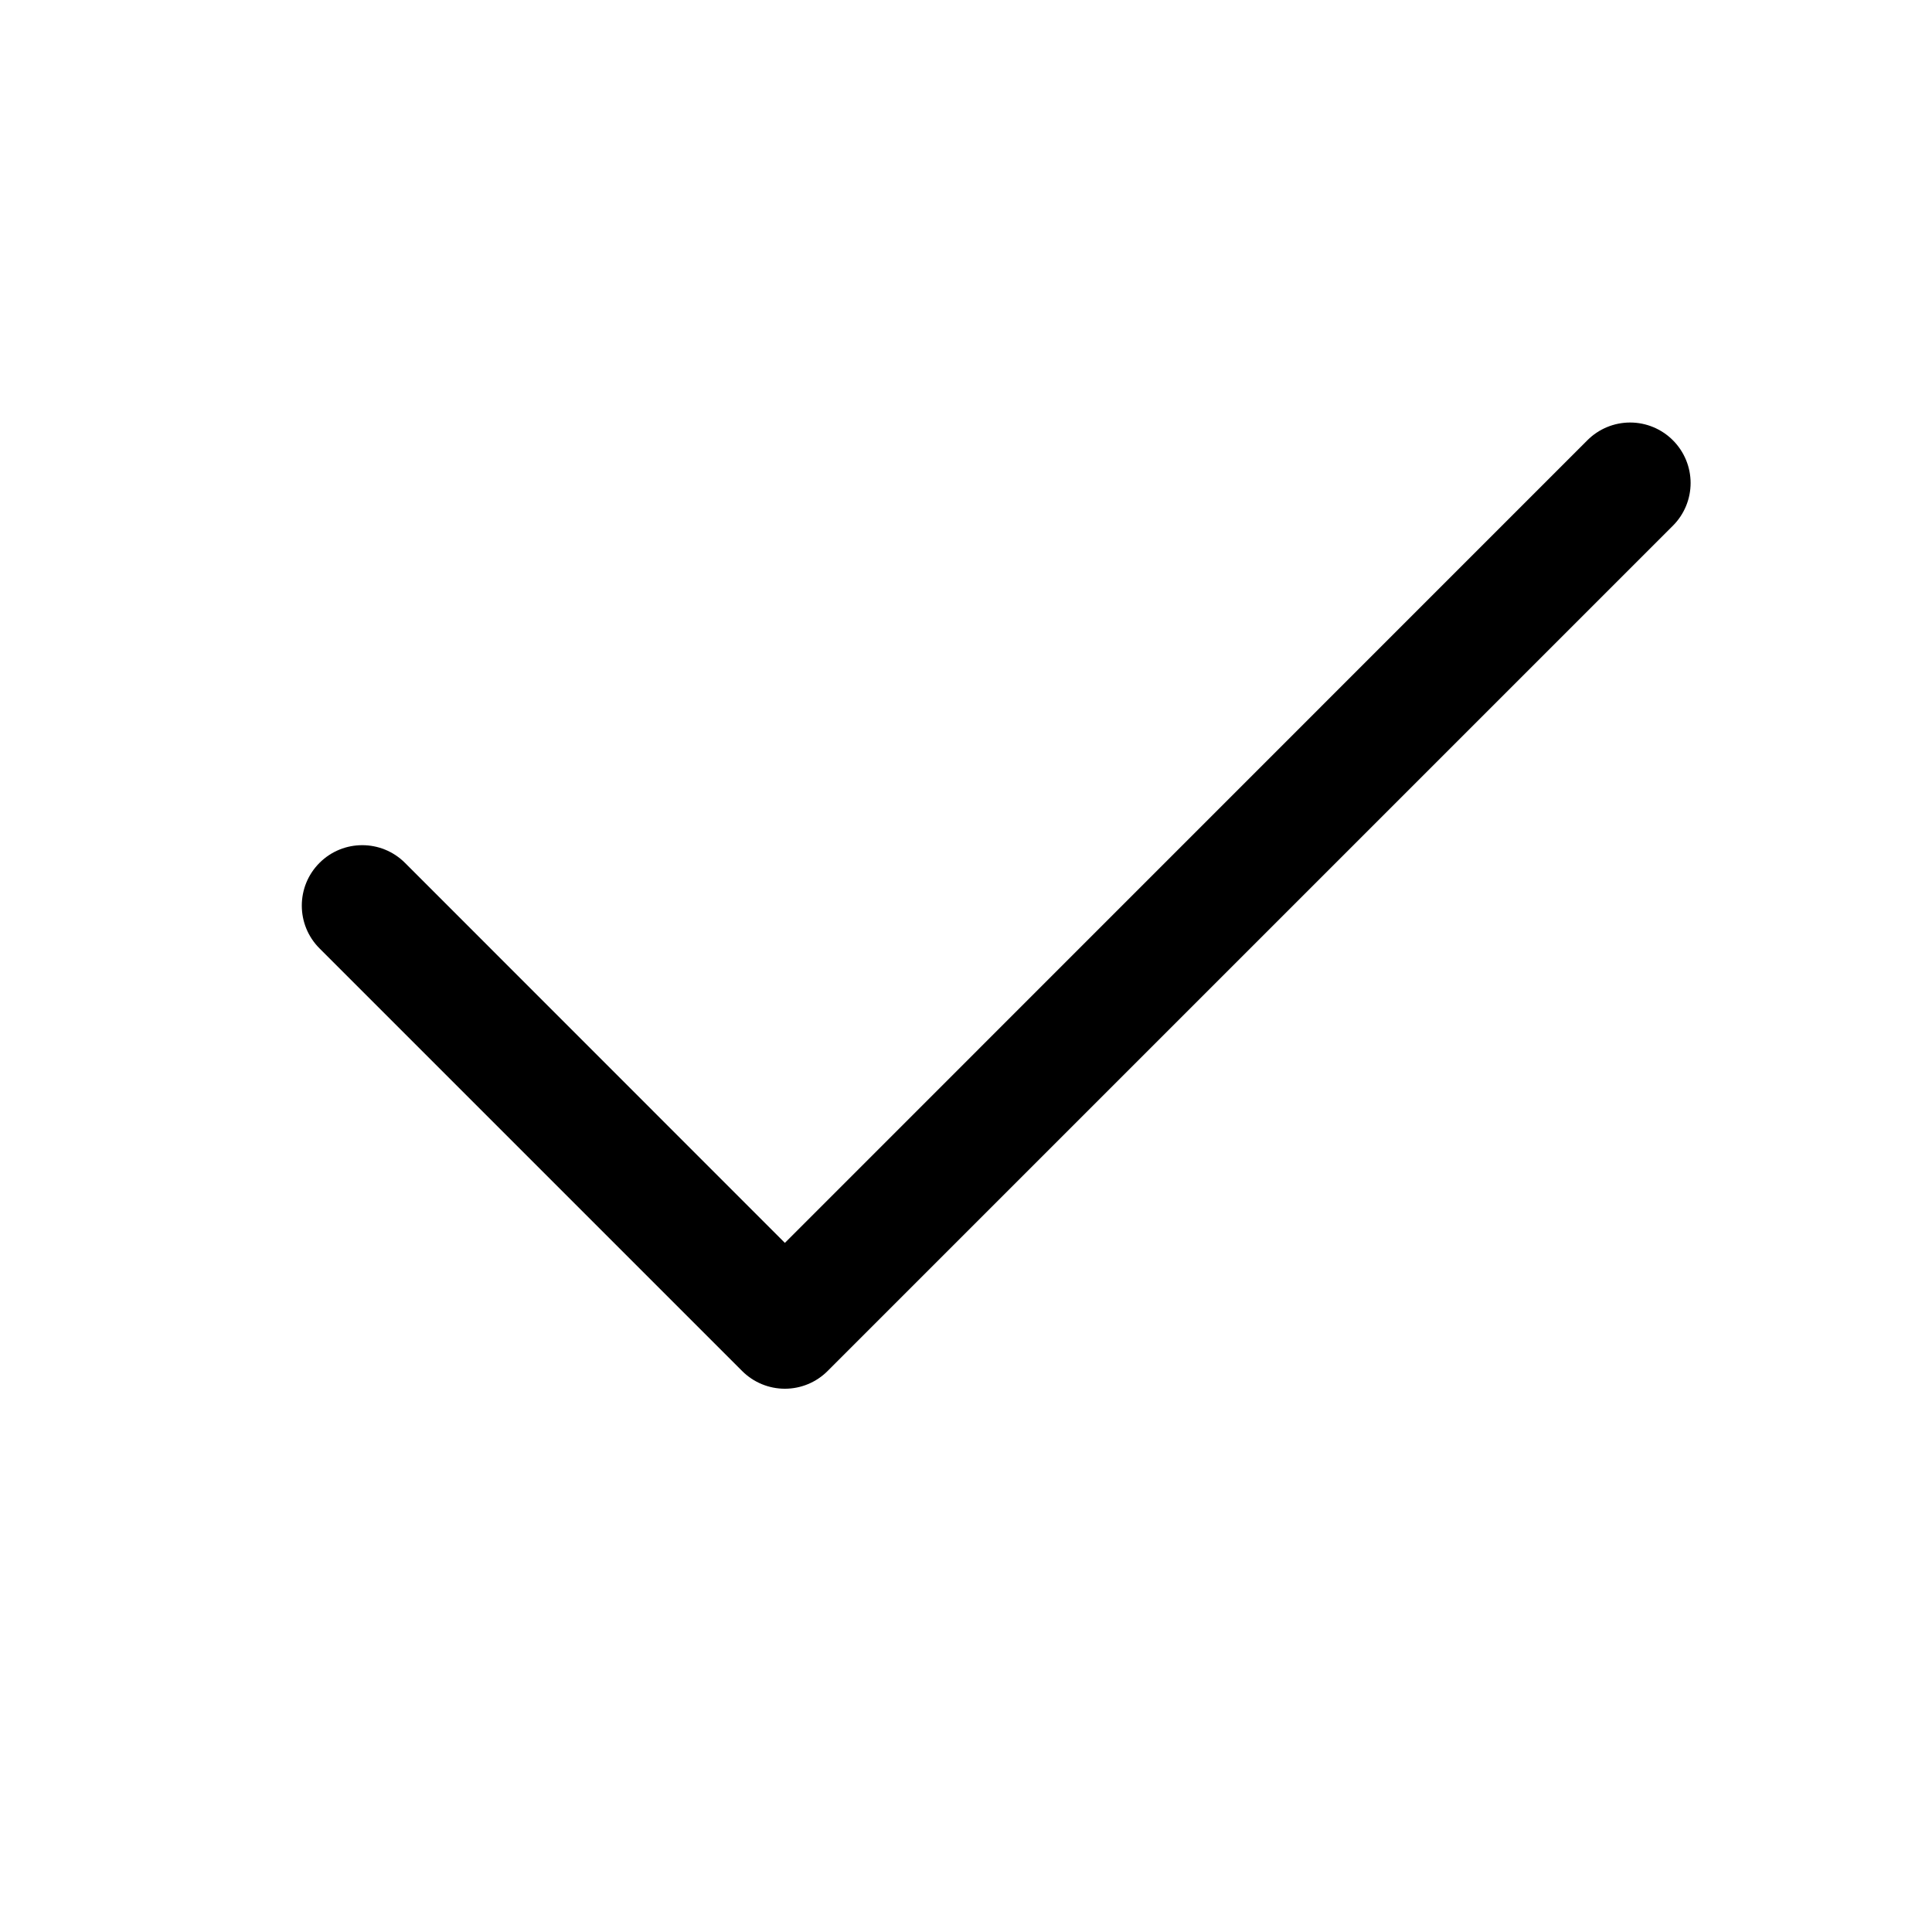
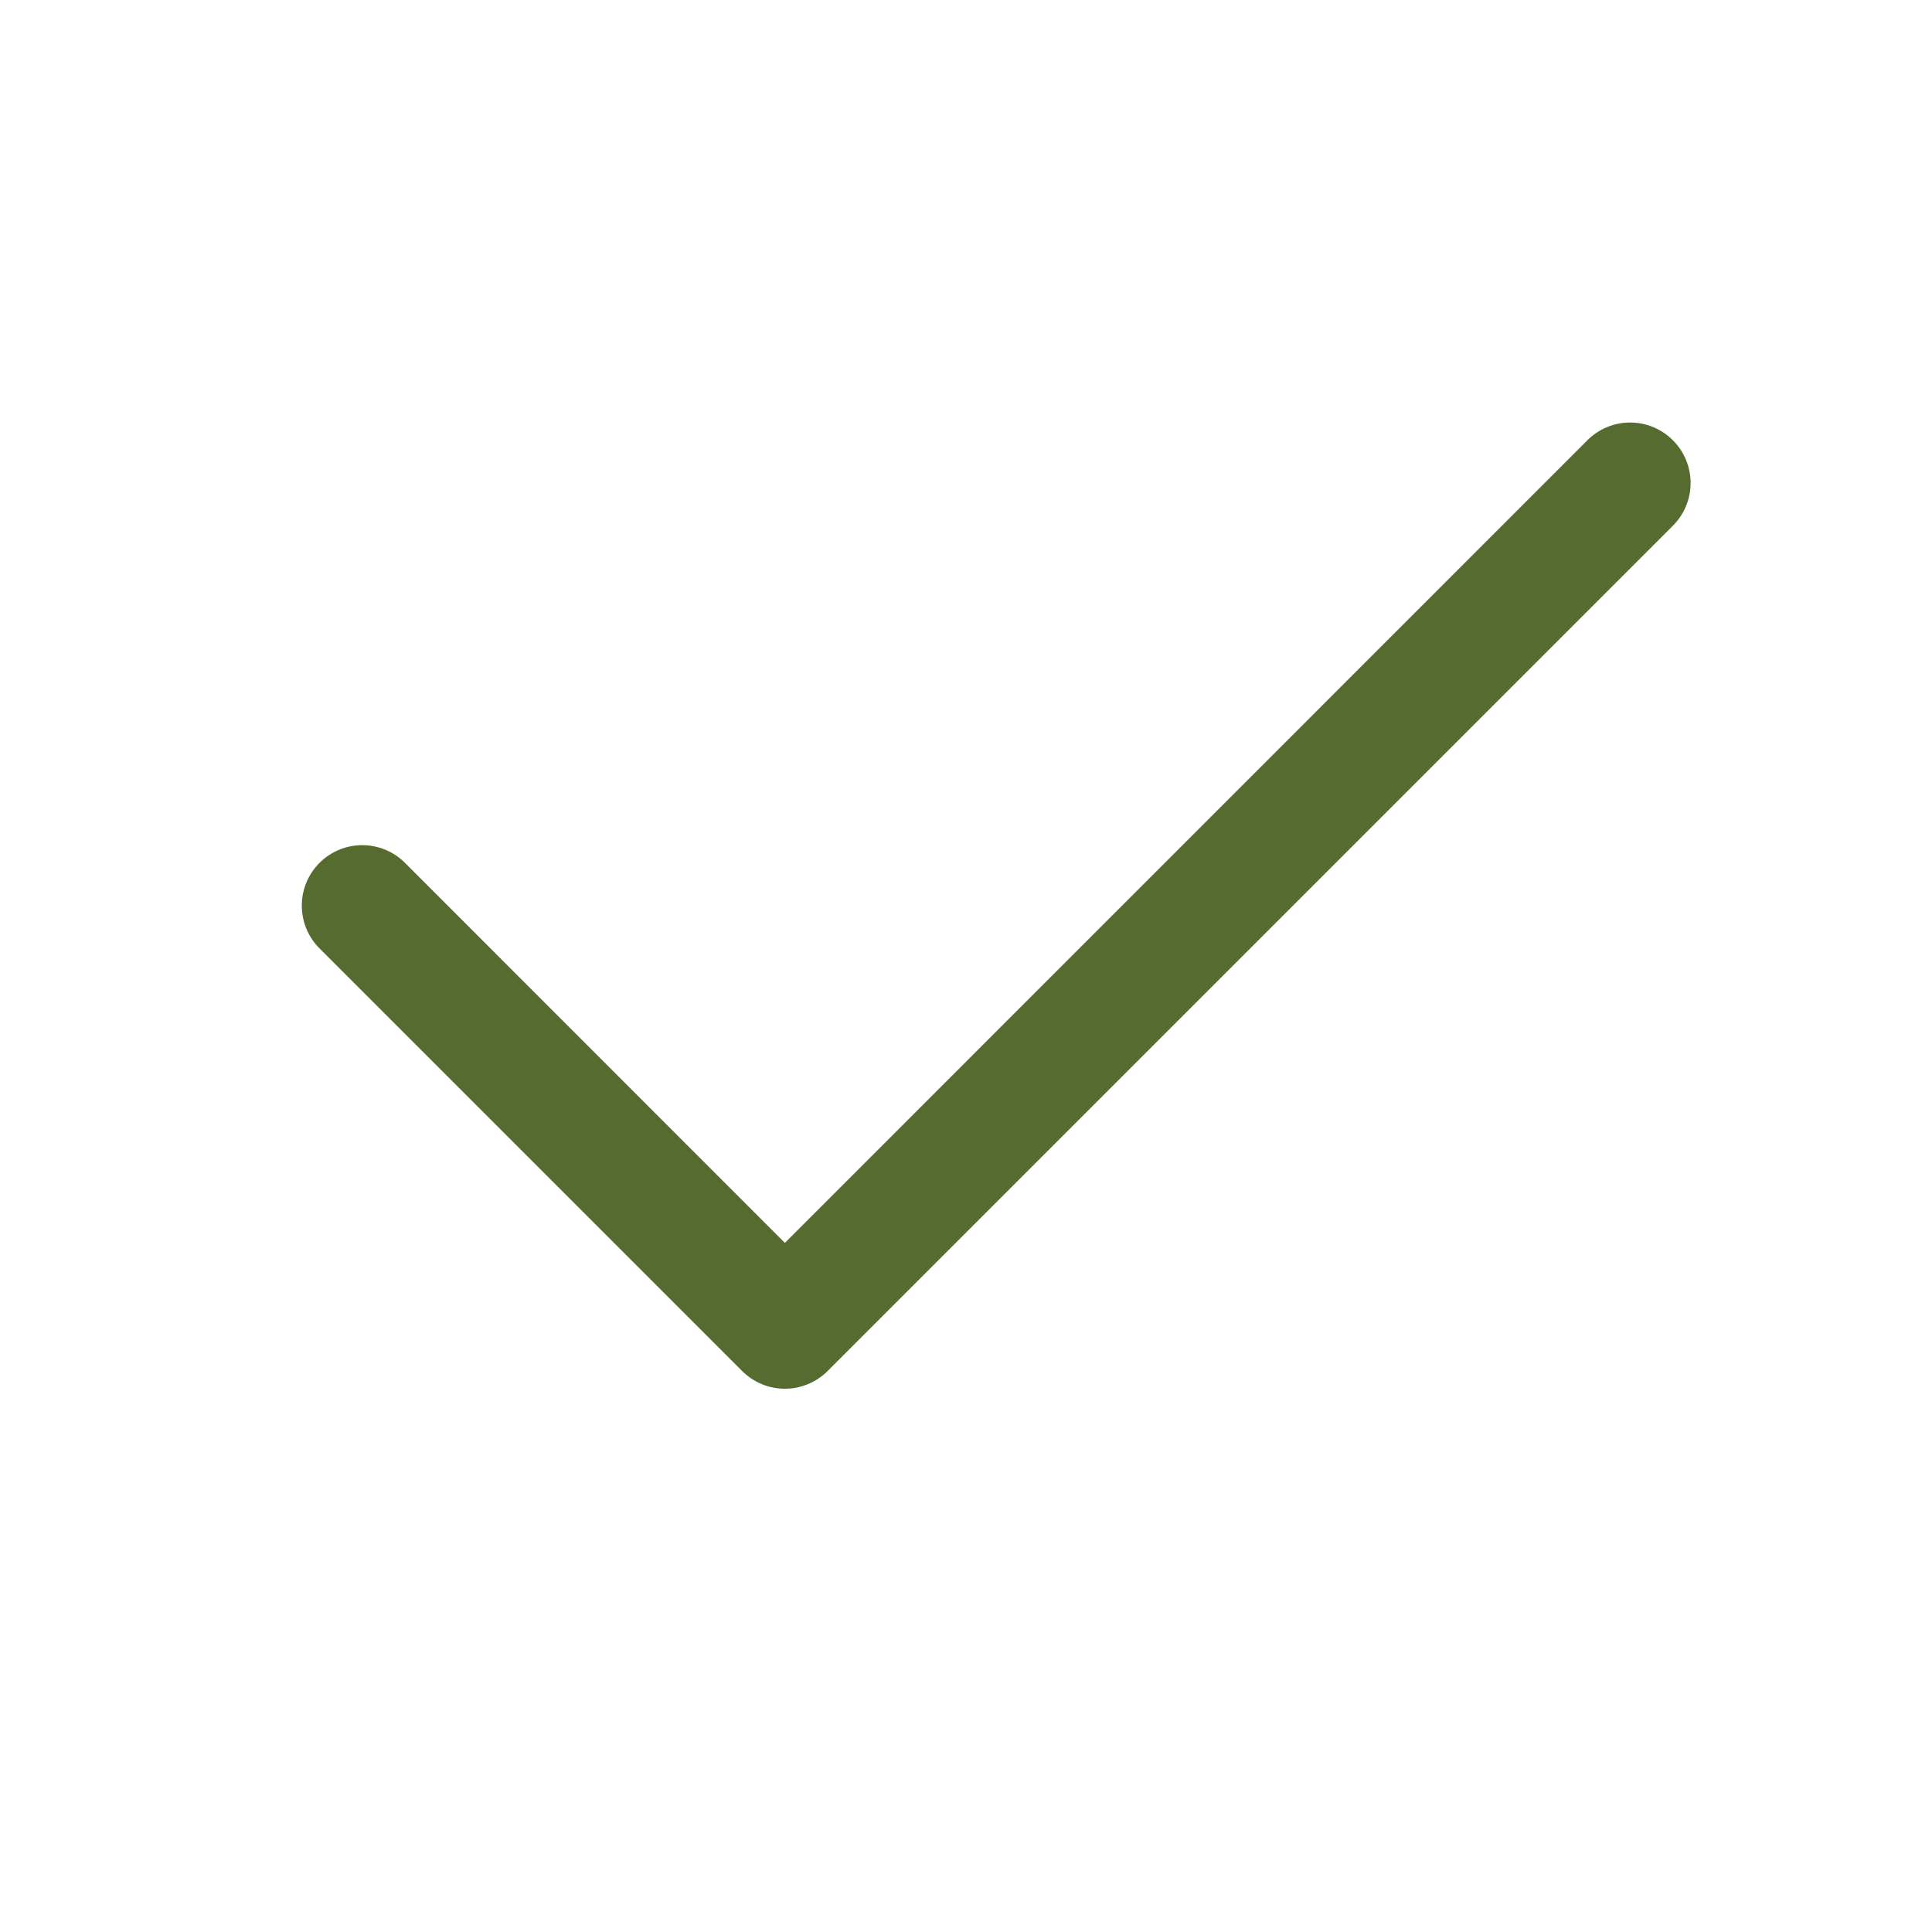
- <svg xmlns="http://www.w3.org/2000/svg" width="16" height="16" fill="currentColor" class="bi bi-check2" viewBox="0 0 16 16">
+ <svg xmlns="http://www.w3.org/2000/svg" width="16" height="16" fill="darkolivegreen" class="bi bi-check2" viewBox="0 0 16 16">
  <path d="M13.854 3.646a.5.5 0 0 1 0 .708l-7 7a.5.5 0 0 1-.708 0l-3.5-3.5a.5.5 0 1 1 .708-.708L6.5 10.293l6.646-6.647a.5.5 0 0 1 .708 0z" />
</svg>
